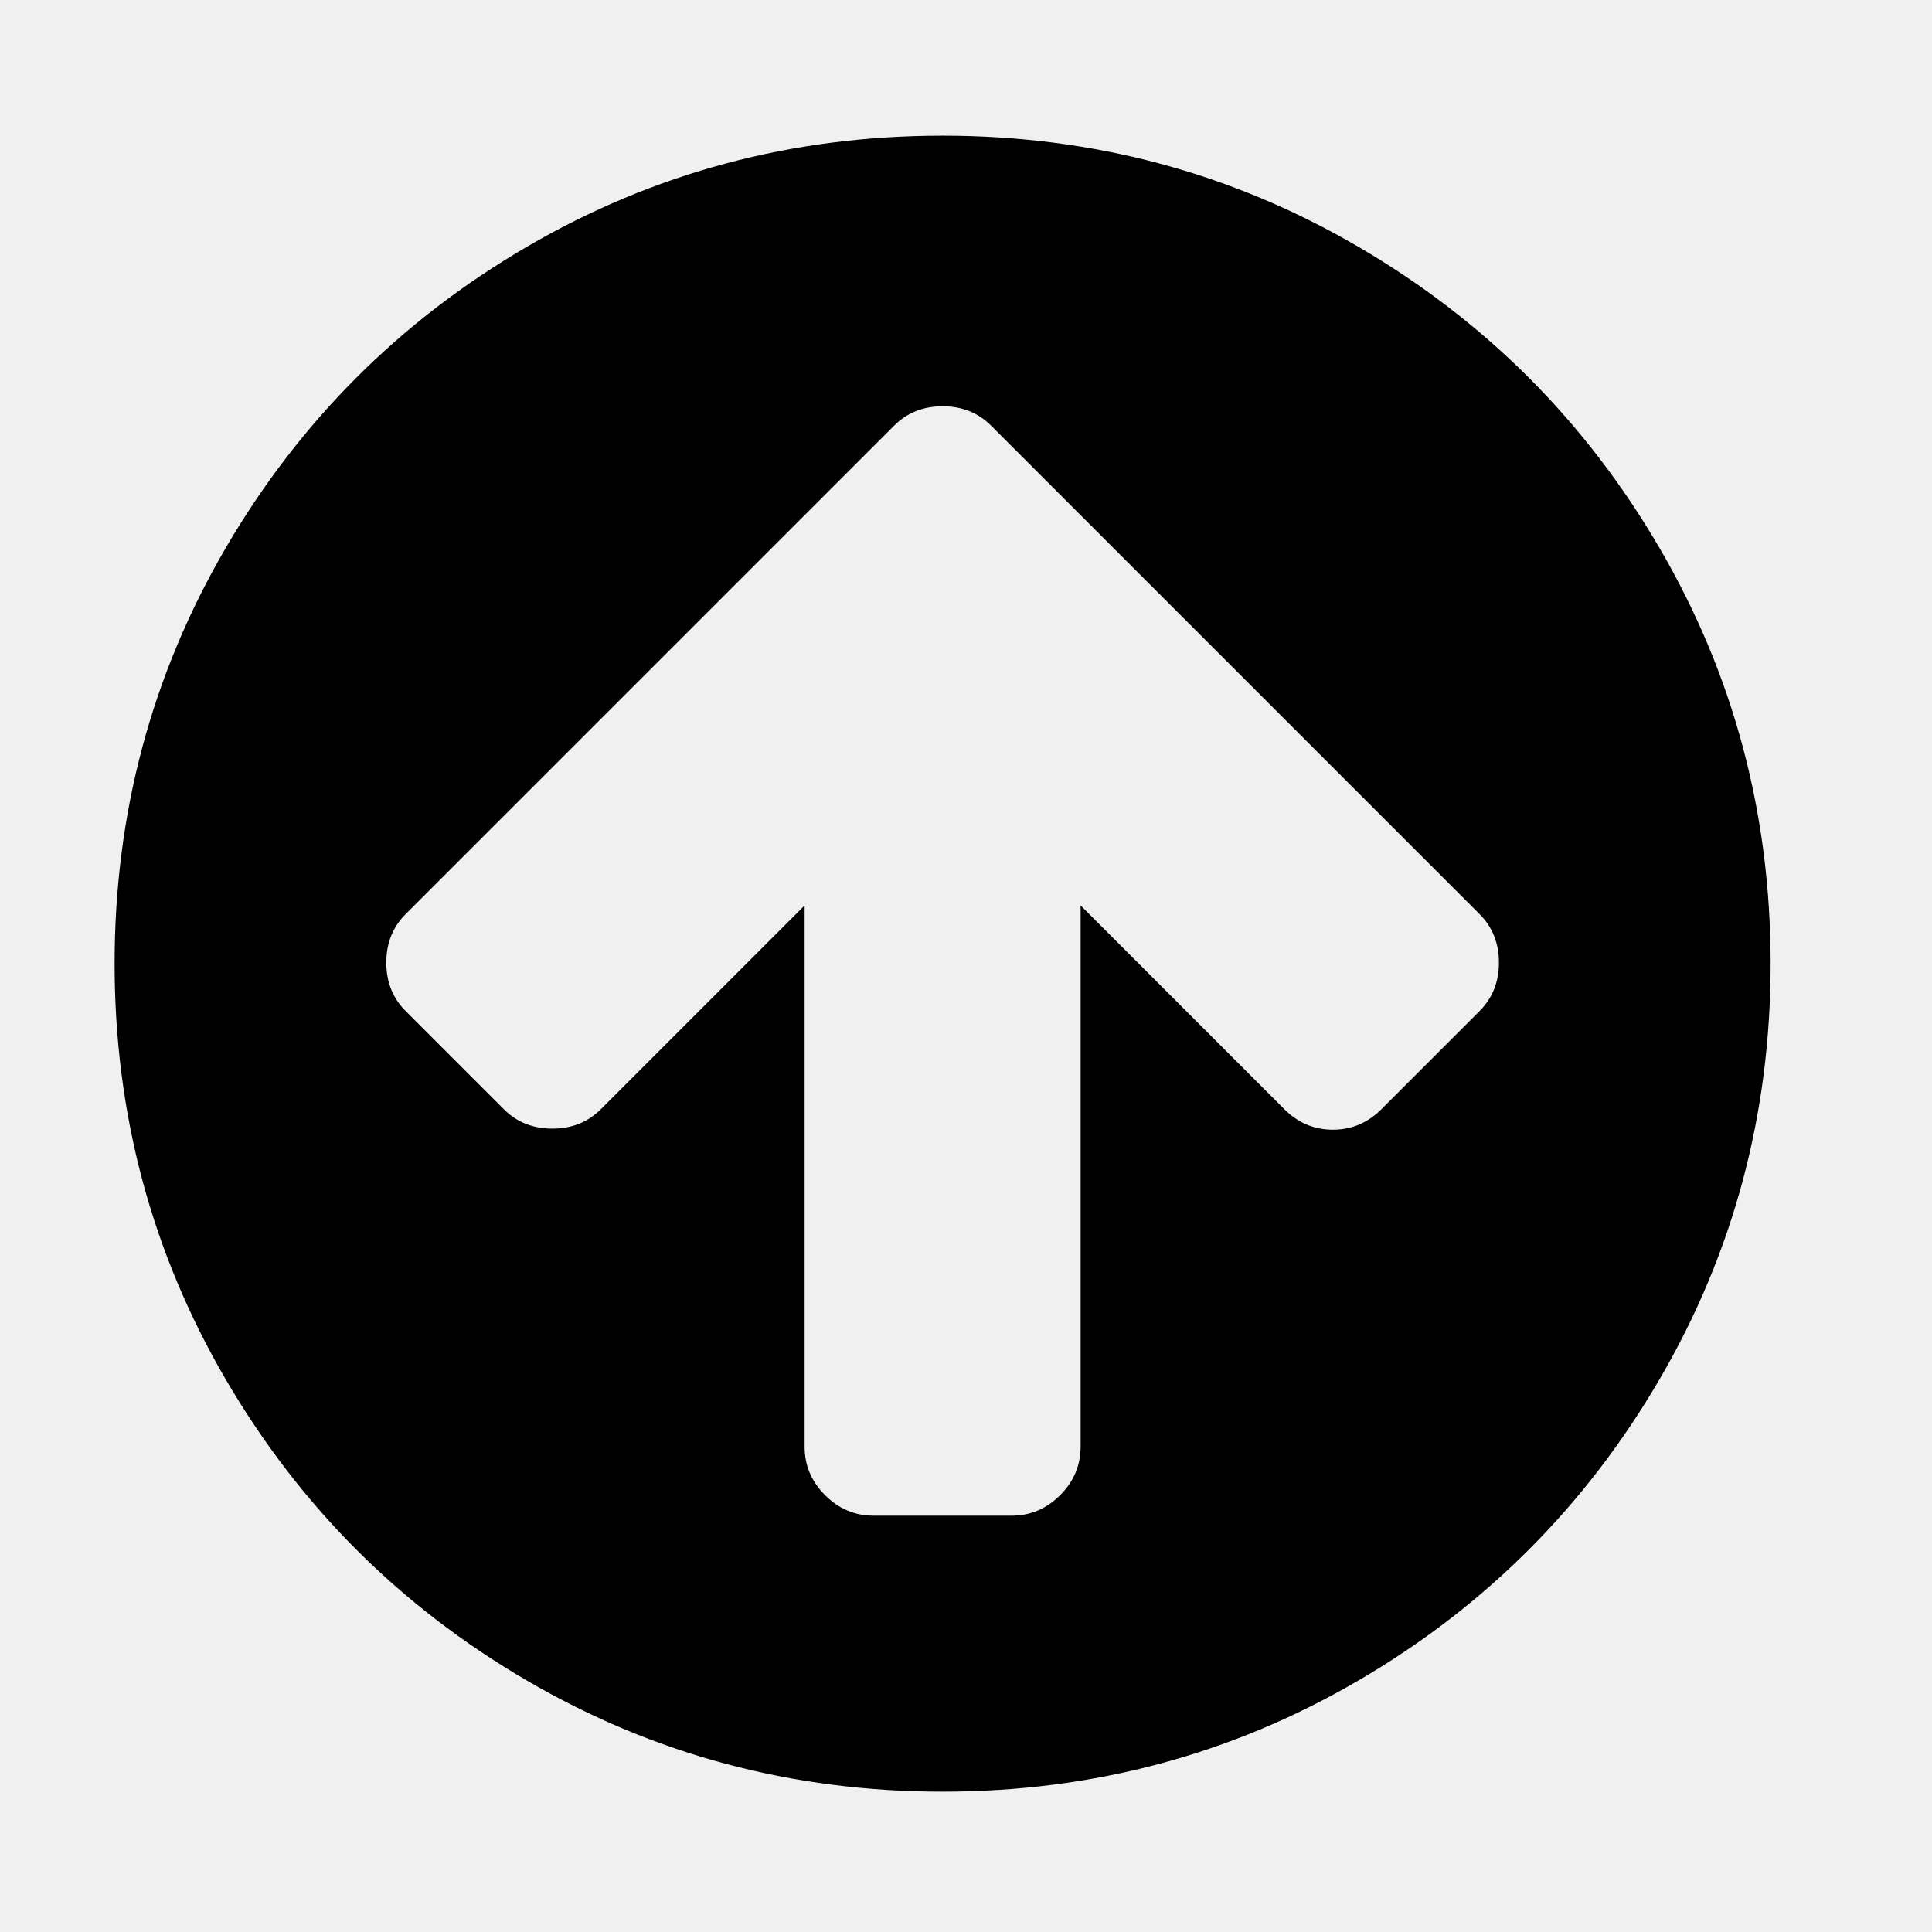
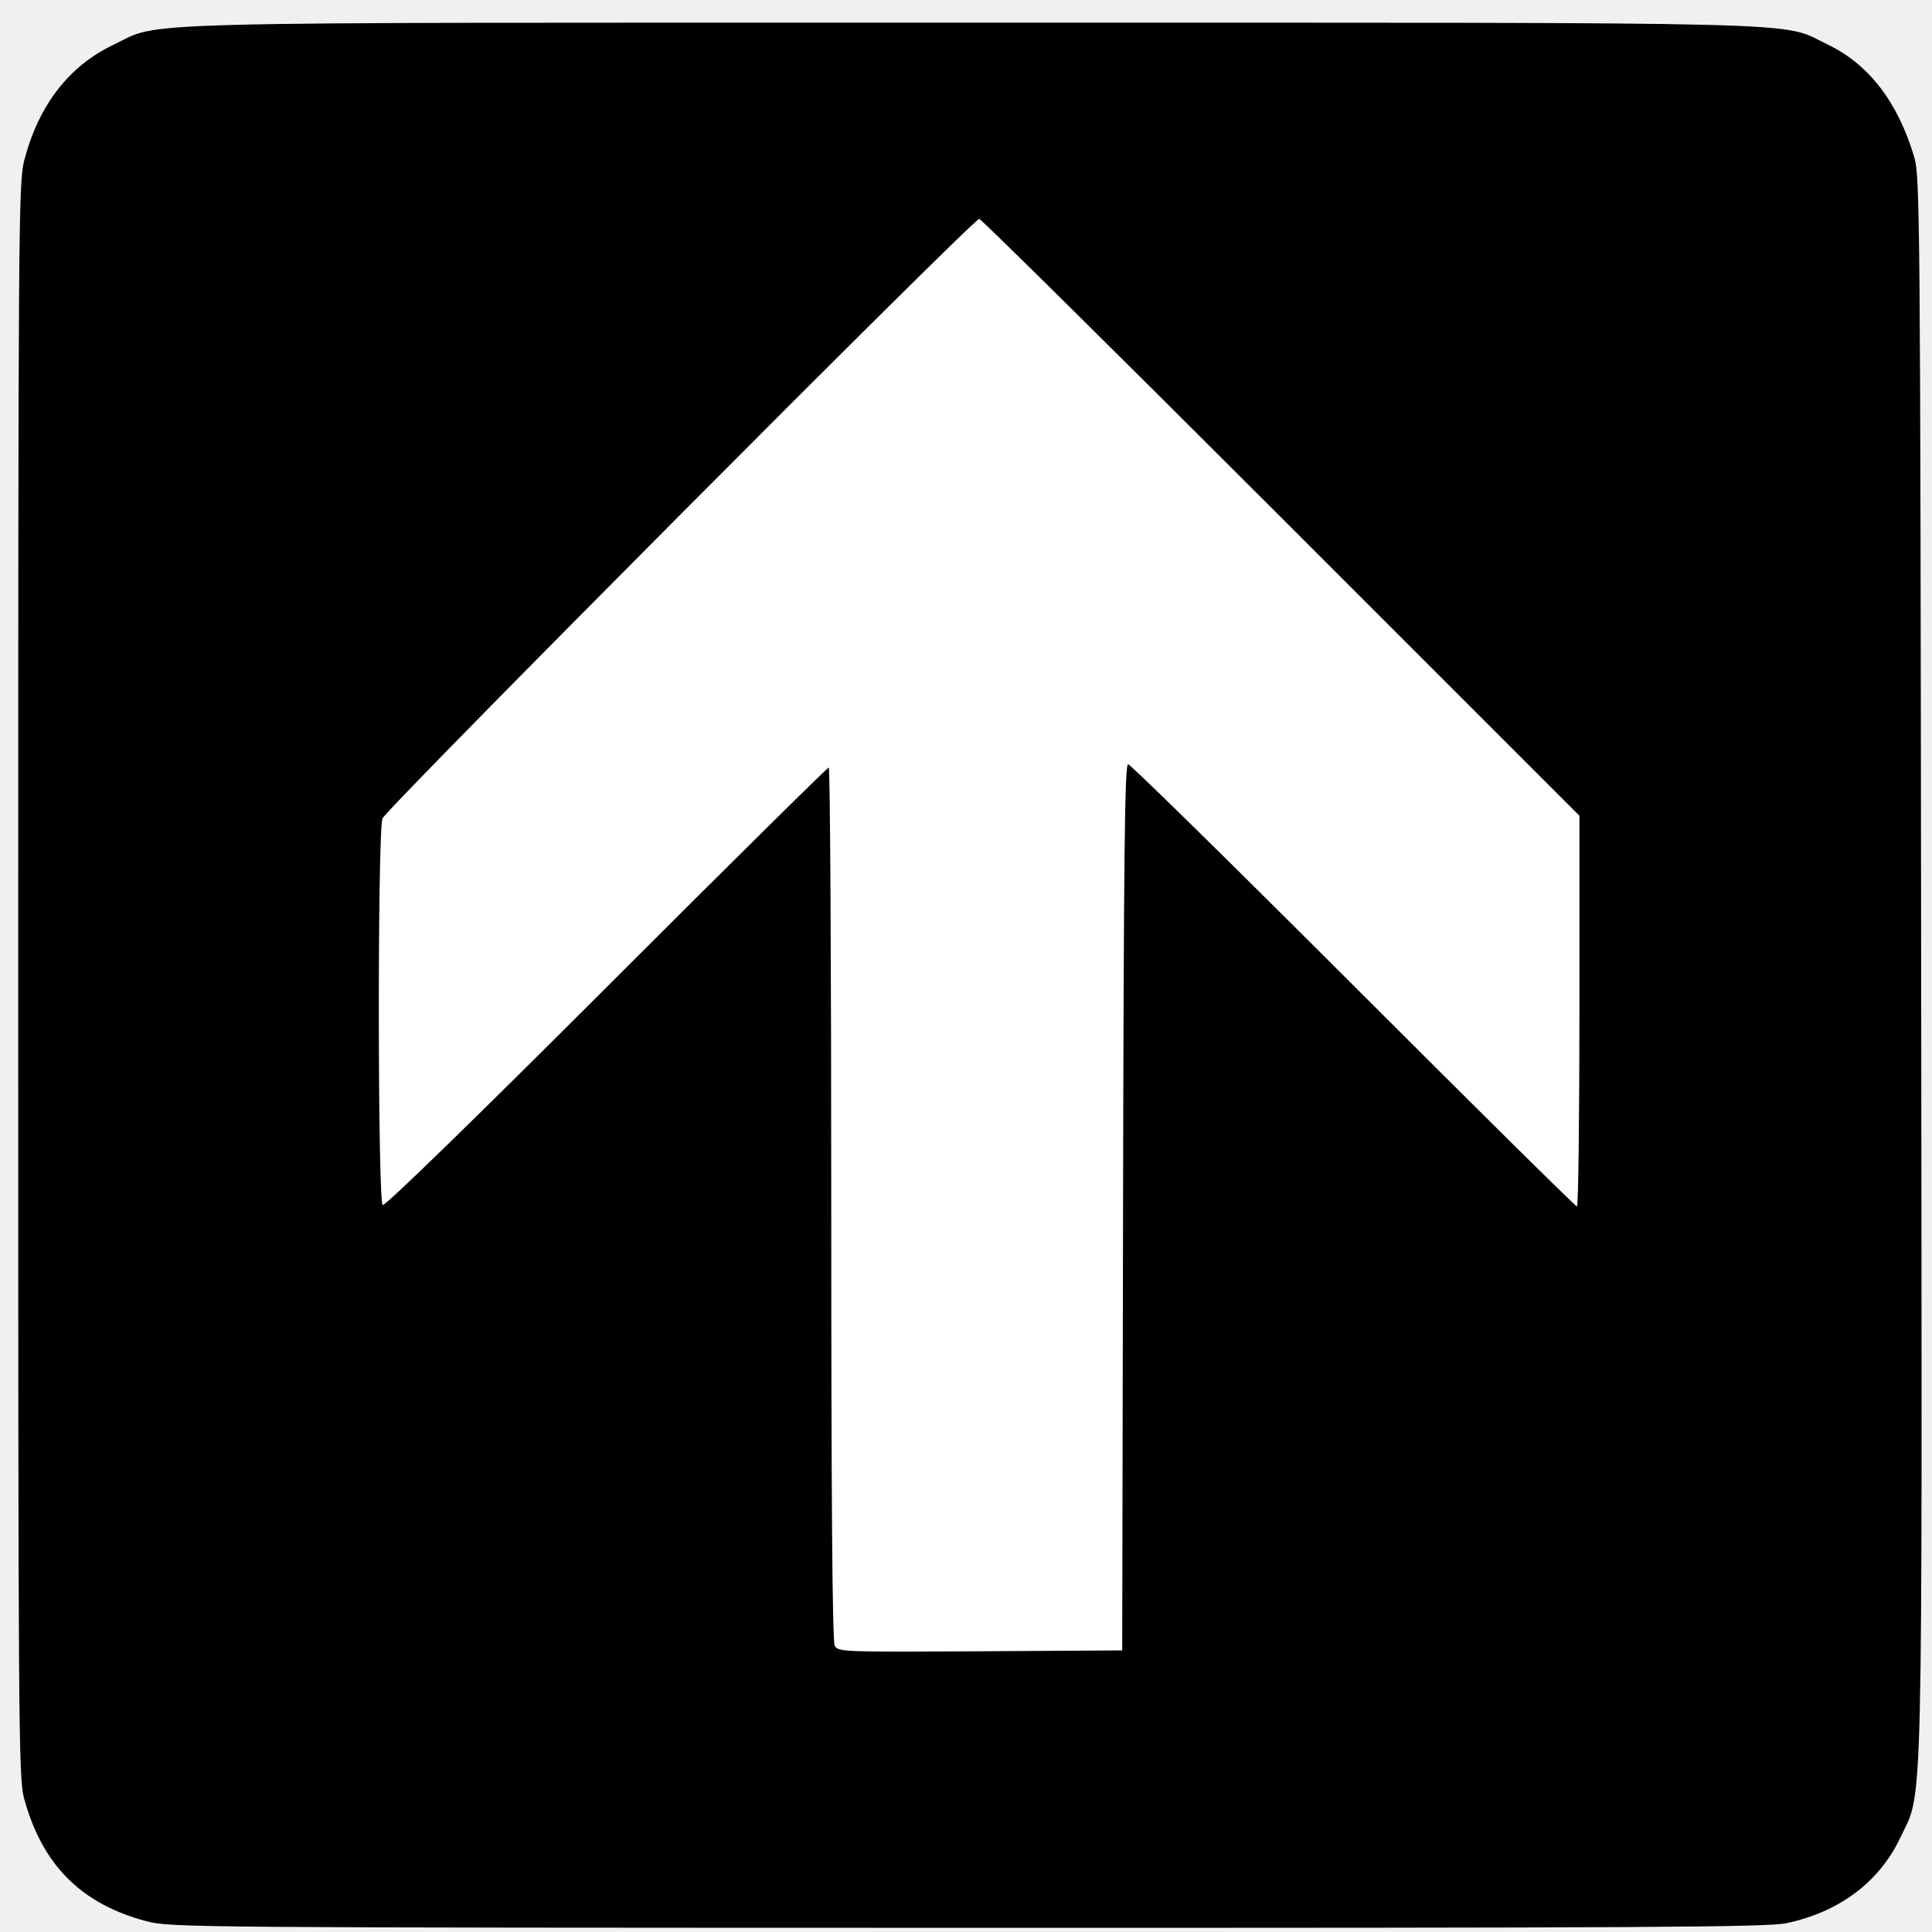
- <svg xmlns="http://www.w3.org/2000/svg" viewBox="0 -256 1792 1792" id="svg3013" version="1.1" width="100%" height="100%">
-   <defs id="defs3021" />
-   <g transform="matrix(1,0,0,-1,106.3051,1277.831)" id="g3015">
-     <path d="m 1284,641 q 0,27 -18,45 l -362,362 -91,91 q -18,18 -45,18 -27,0 -45,-18 L 632,1048 270,686 q -18,-18 -18,-45 0,-27 18,-45 l 91,-91 q 18,-18 45,-18 27,0 45,18 L 640,694 V 192 q 0,-26 19,-45 19,-19 45,-19 h 128 q 26,0 45,19 19,19 19,45 v 502 l 189,-189 q 19,-19 45,-19 26,0 45,19 l 91,91 q 18,18 18,45 z m 252,-1 Q 1536,431 1433,254.5 1330,78 1153.5,-25 977,-128 768,-128 559,-128 382.5,-25 206,78 103,254.5 0,431 0,640 0,849 103,1025.5 206,1202 382.5,1305 559,1408 768,1408 977,1408 1153.5,1305 1330,1202 1433,1025.5 1536,849 1536,640 z" id="path3017" style="fill:currentColor" />
+ <svg xmlns="http://www.w3.org/2000/svg" height="581" id="svg2" version="1.0" width="581">
+   <defs id="defs5" />
+   <g id="g2189" transform="translate(-108.6301,-17.01933)">
+     <path d="M 204.232,298.99 L 204.232,73.75 L 407.198,73.75 L 610.163,73.75 L 610.163,298.99 L 610.163,524.23 L 407.198,524.23 L 204.232,524.23 L 204.232,298.99 z " id="path1312" style="fill:#ffffff;fill-opacity:1" />
+     <path d="M 152.808,594.814 C 133.087,589.648 121.317,577.864 115.873,557.837 C 114.207,551.707 114.106,537.679 114.106,311.837 C 114.106,85.54 114.204,71.954 115.885,65.401 C 120.132,48.84 129.263,36.936 142.606,30.564 C 157.695,23.359 139.364,23.837 400.606,23.837 C 661.093,23.837 643.596,23.394 658.141,30.344 C 670.605,36.298 679.354,47.662 684.314,64.337 C 686.002,70.01 686.114,83.221 686.369,307.301 C 686.669,570.483 687.039,554.954 680.114,569.617 C 673.813,582.961 661.797,591.993 645.852,595.372 C 640.108,596.59 603.537,596.796 399.606,596.764 C 167.056,596.728 159.895,596.671 152.808,594.814 z M 446.36,380.087 C 446.561,274.336 446.871,246.837 447.863,246.837 C 448.55,246.837 479.034,276.762 515.606,313.337 C 552.178,349.912 582.44,379.837 582.854,379.837 C 583.268,379.837 583.606,353.4 583.606,321.089 L 583.606,262.341 L 493.858,172.589 C 444.497,123.225 403.659,82.837 403.106,82.837 C 401.293,82.837 224.731,260.246 223.652,263.152 C 222.142,267.218 222.209,378.473 223.723,379.408 C 224.384,379.817 251.773,353.167 290.975,313.967 C 327.351,277.595 357.448,247.837 357.859,247.837 C 358.27,247.837 358.606,306.816 358.606,378.902 C 358.606,467.801 358.941,510.594 359.647,511.913 C 360.657,513.799 361.974,513.85 403.397,513.597 L 446.106,513.337 L 446.36,380.087 z " id="path1310" style="fill:#000000" />
  </g>
</svg>
